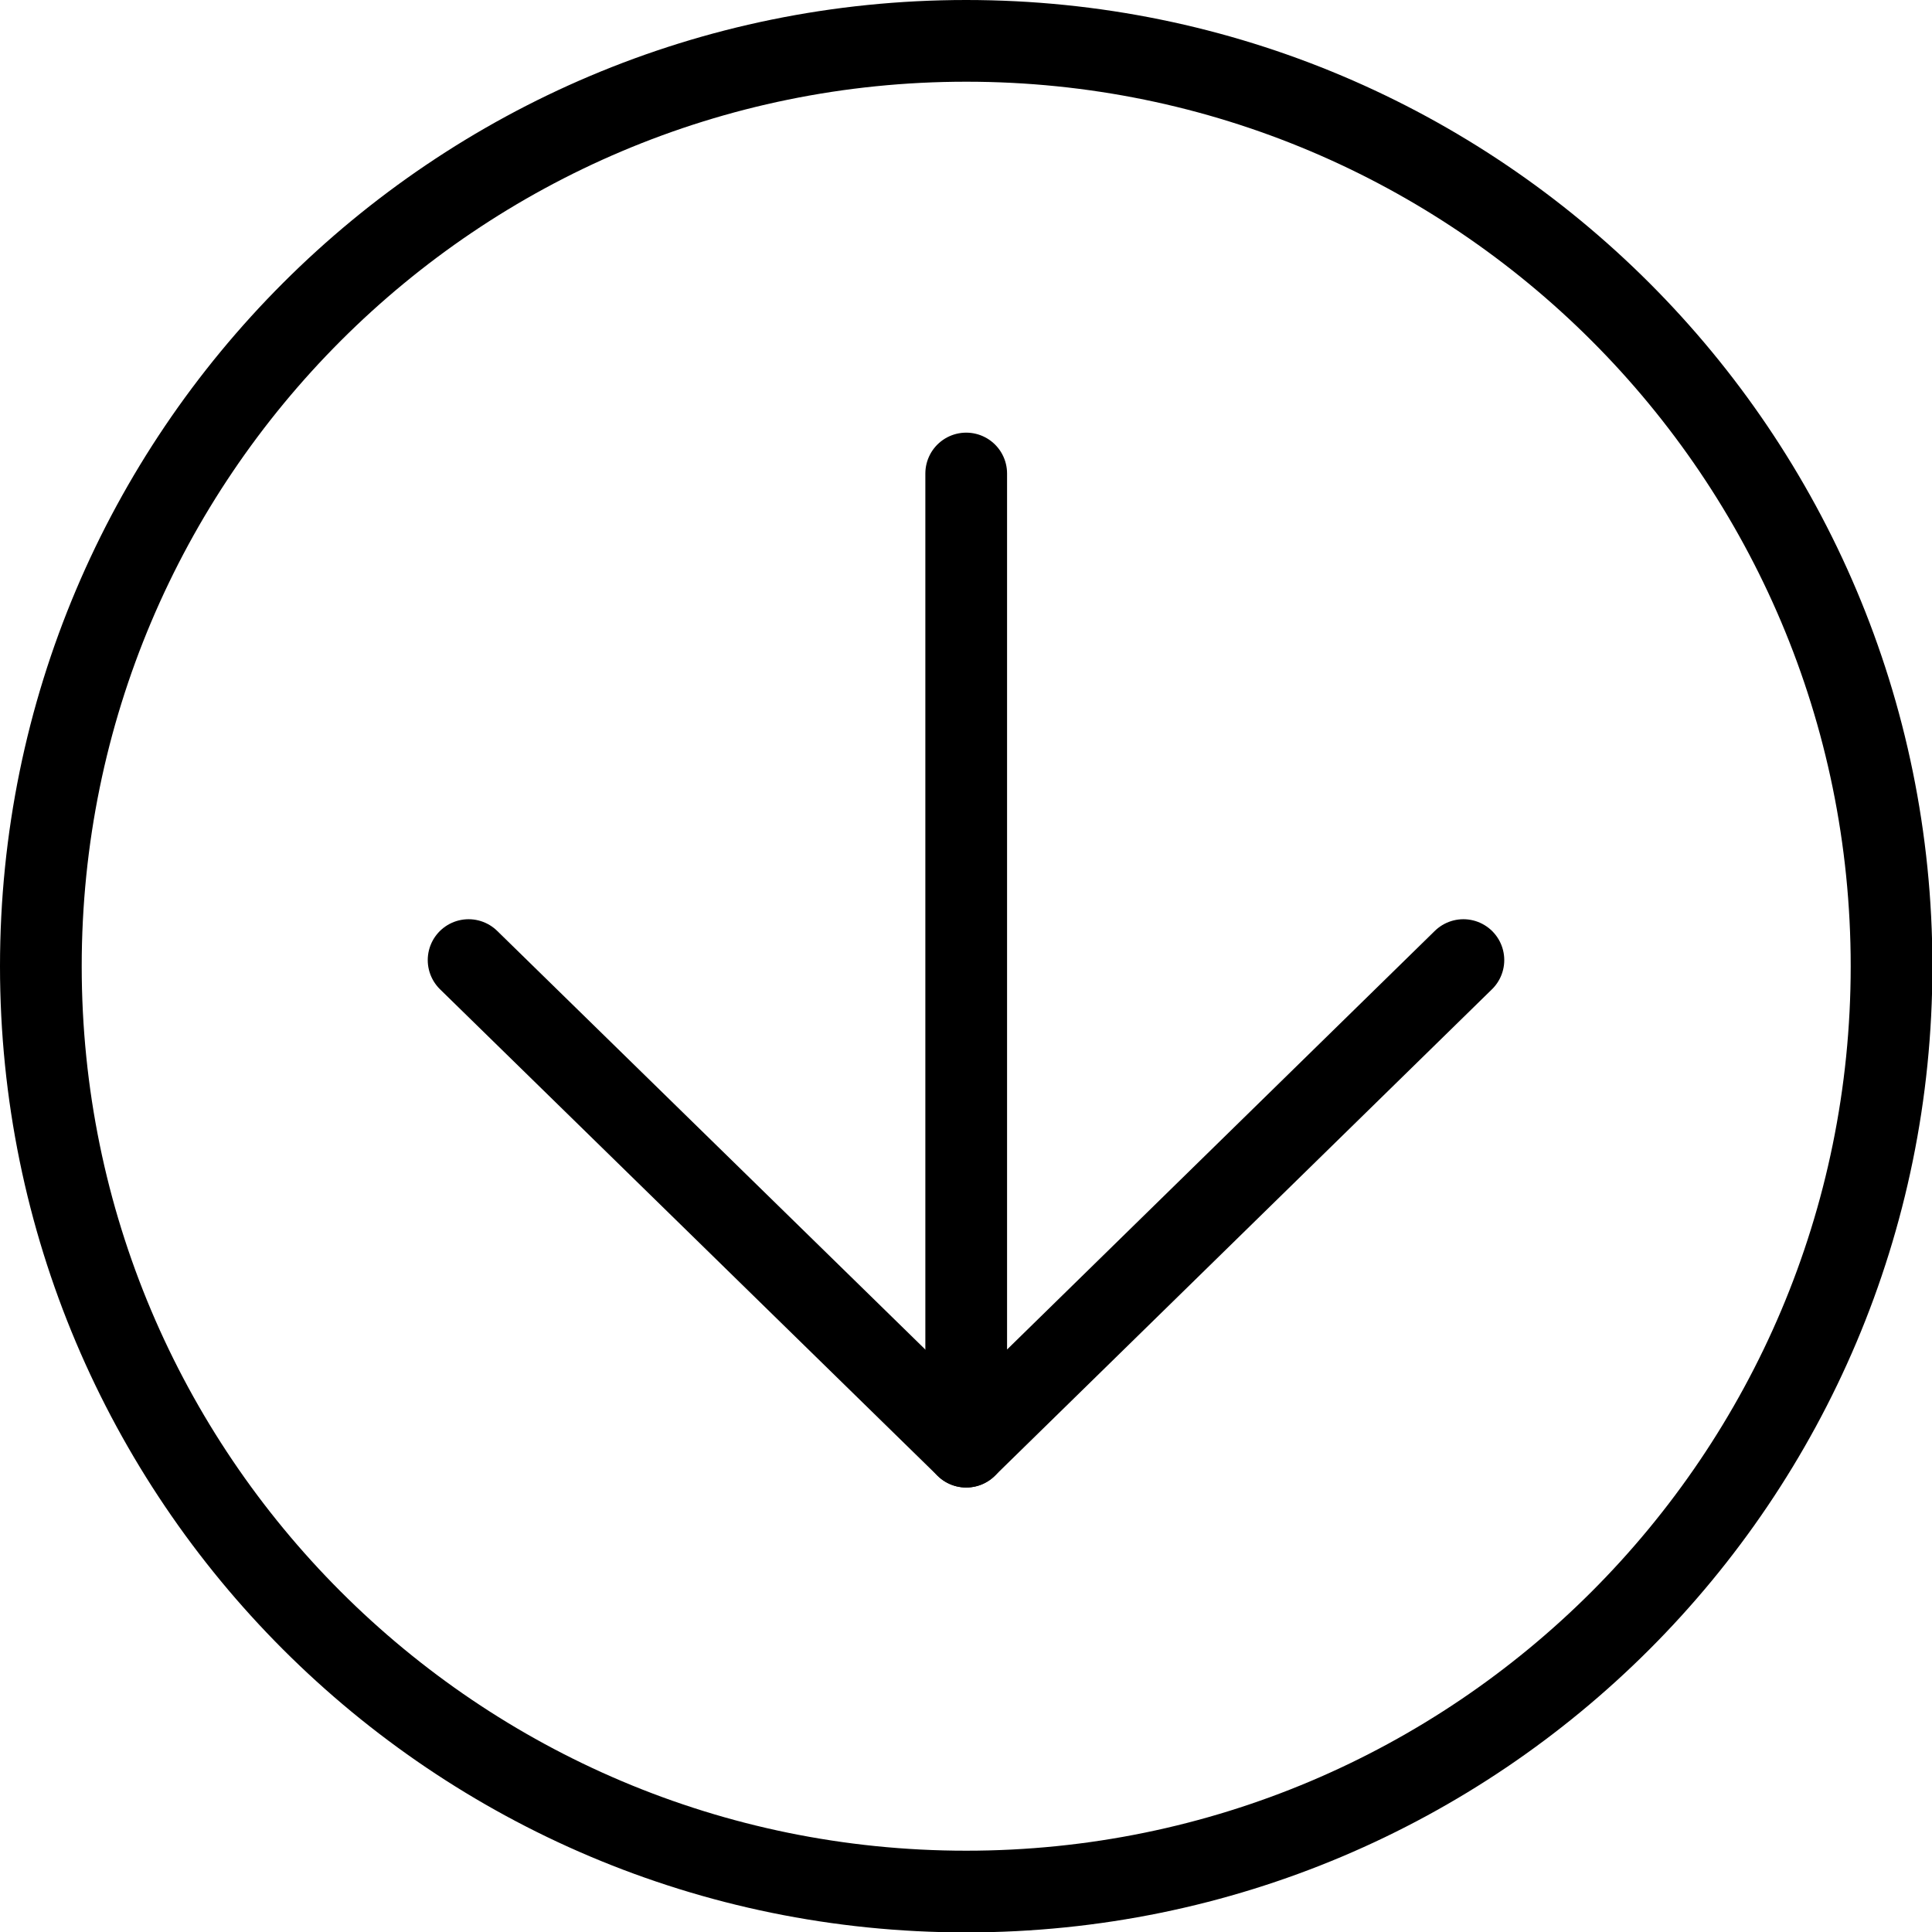
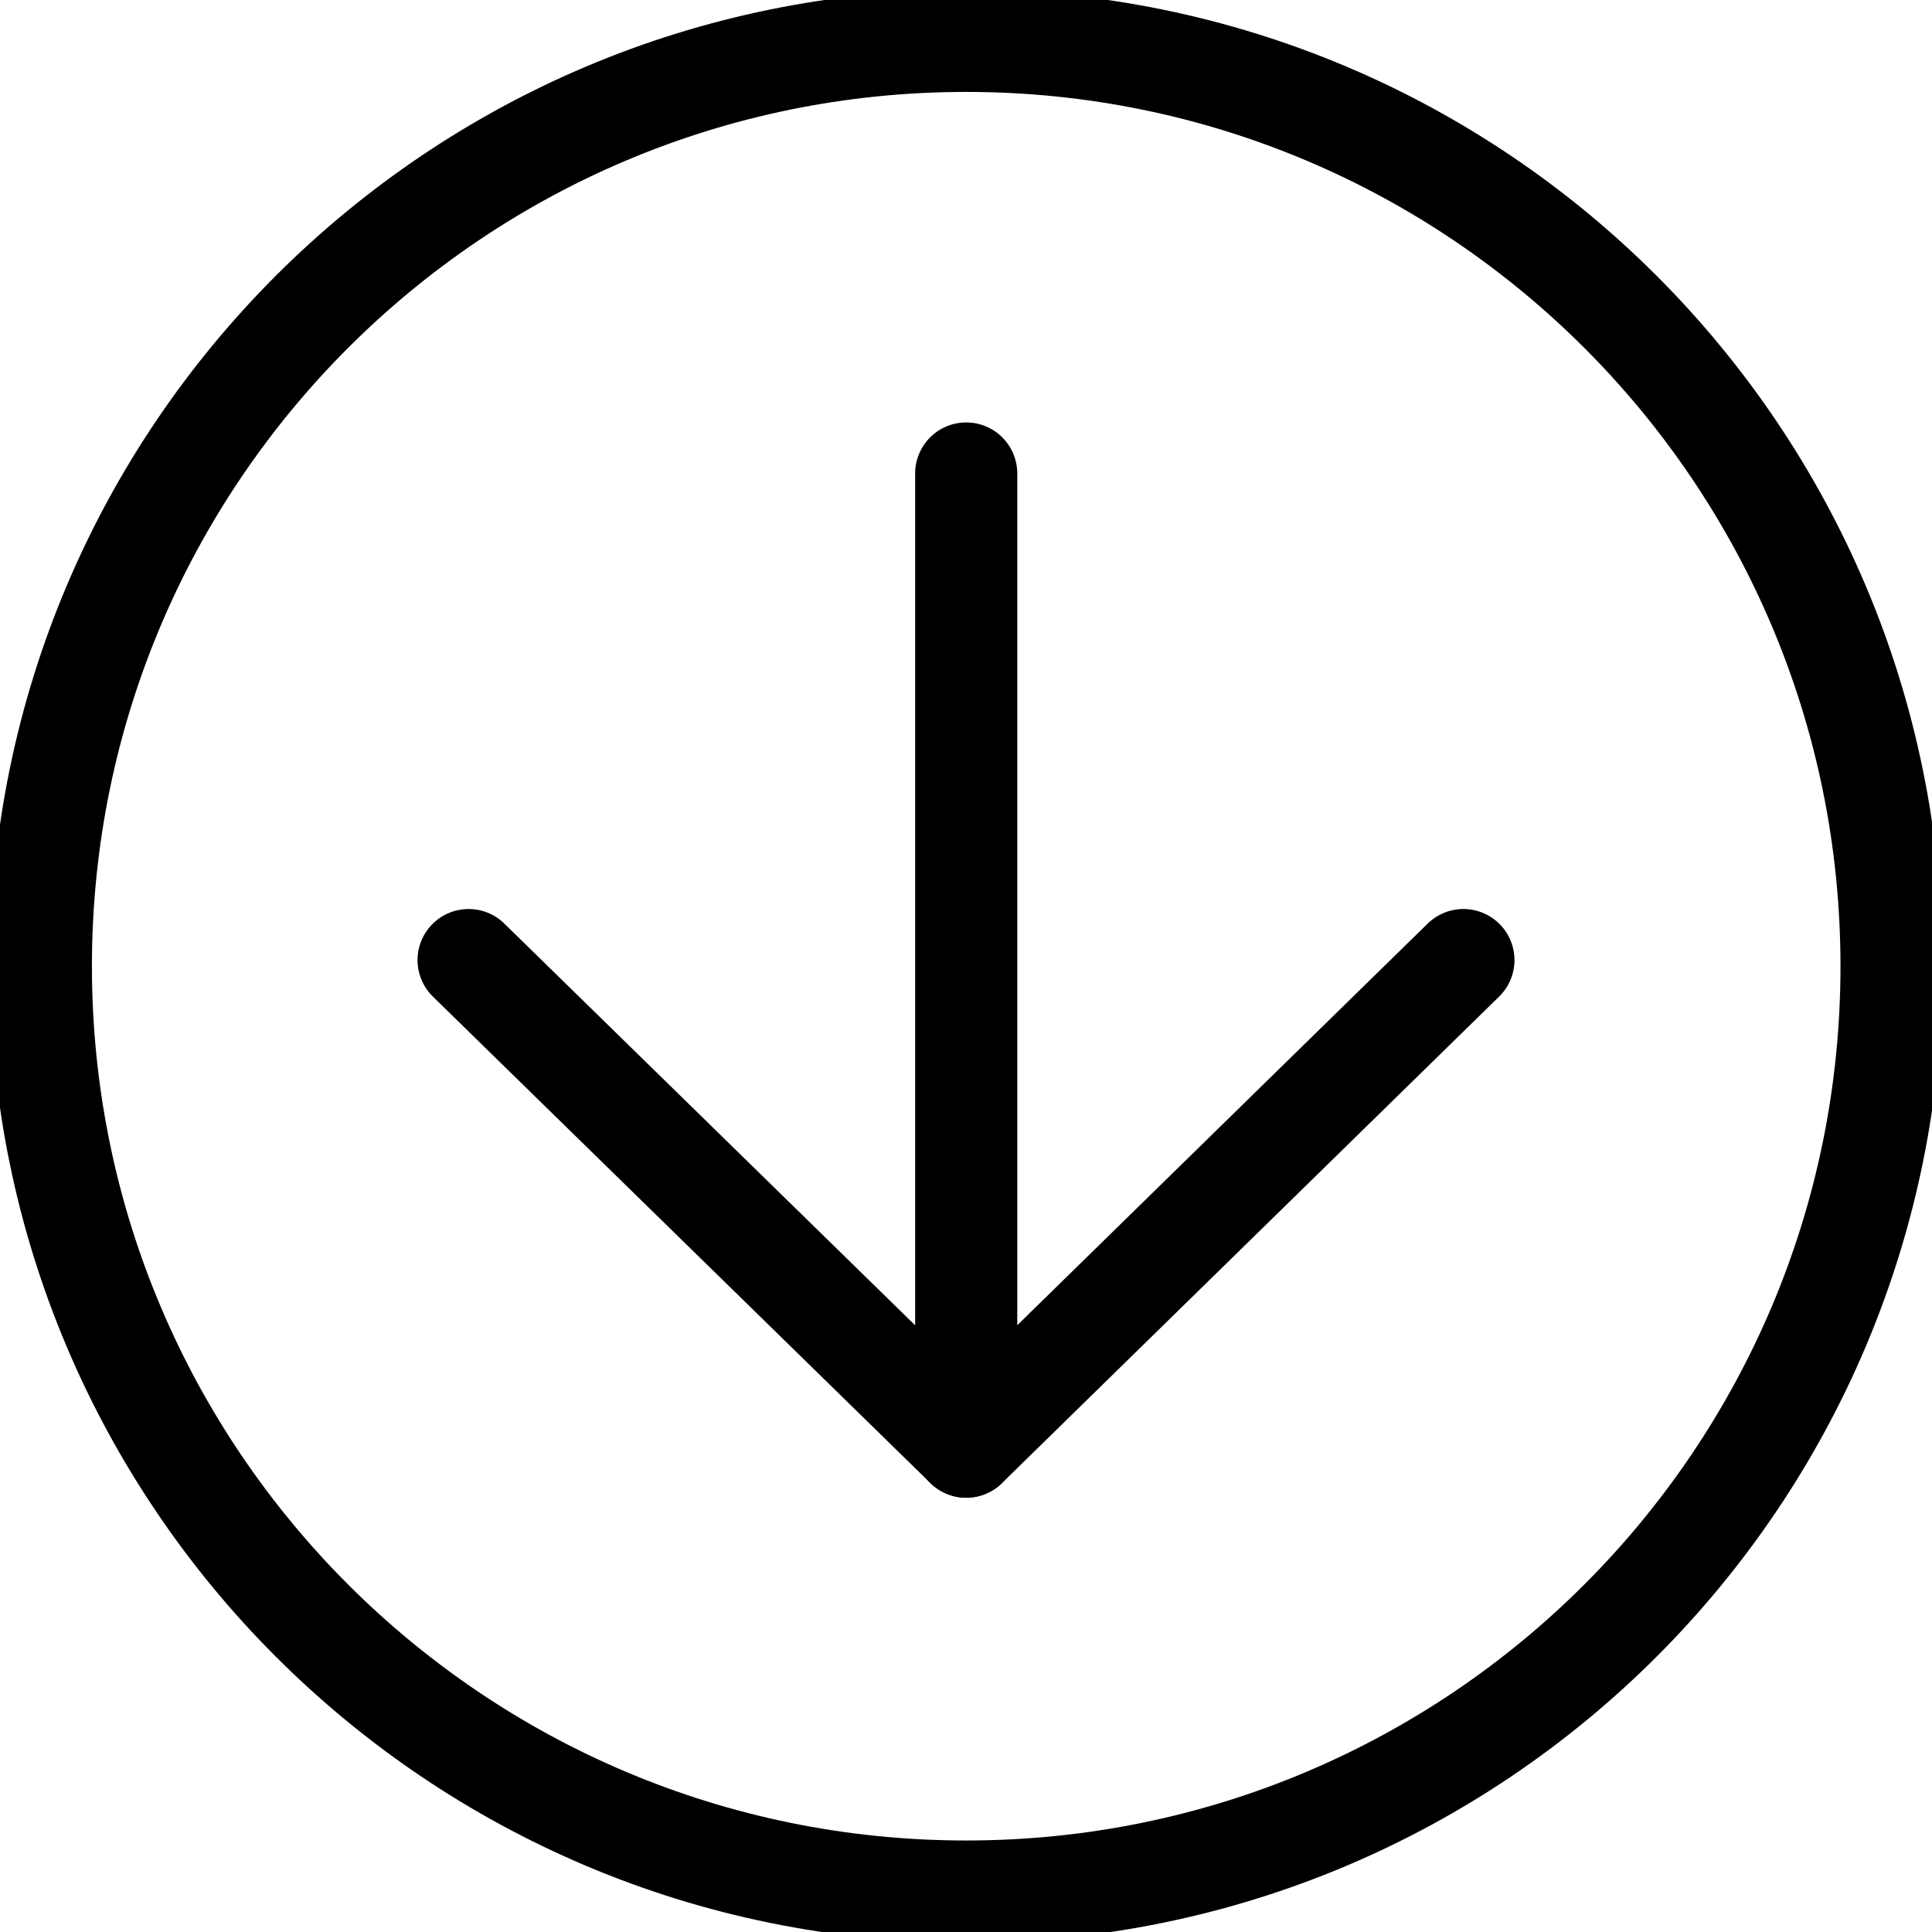
<svg xmlns="http://www.w3.org/2000/svg" viewBox="0 0 47.29 47.29">
  <defs>
-     <style>.cls-1,.cls-2{fill:none;stroke:#000;stroke-width:2px;}.cls-1{stroke-miterlimit:10;}.cls-2{stroke-linecap:round;stroke-linejoin:round;}</style>
+     <style>.cls-1,.cls-2{fill:none;stroke:#000;stroke-width:2.5px;}.cls-1{stroke-miterlimit:10;}.cls-2{stroke-linecap:round;stroke-linejoin:round;}</style>
  </defs>
  <g id="Layer_2" data-name="Layer 2">
    <g id="Layer_1-2" data-name="Layer 1">
      <circle class="cls-1" cx="23.65" cy="23.65" r="22.65" />
      <line class="cls-2" x1="11.47" y1="23.5" x2="23.65" y2="35.41" />
      <polyline class="cls-2" points="35.82 23.5 23.65 35.41 23.65 11.59" />
    </g>
  </g>
</svg>
